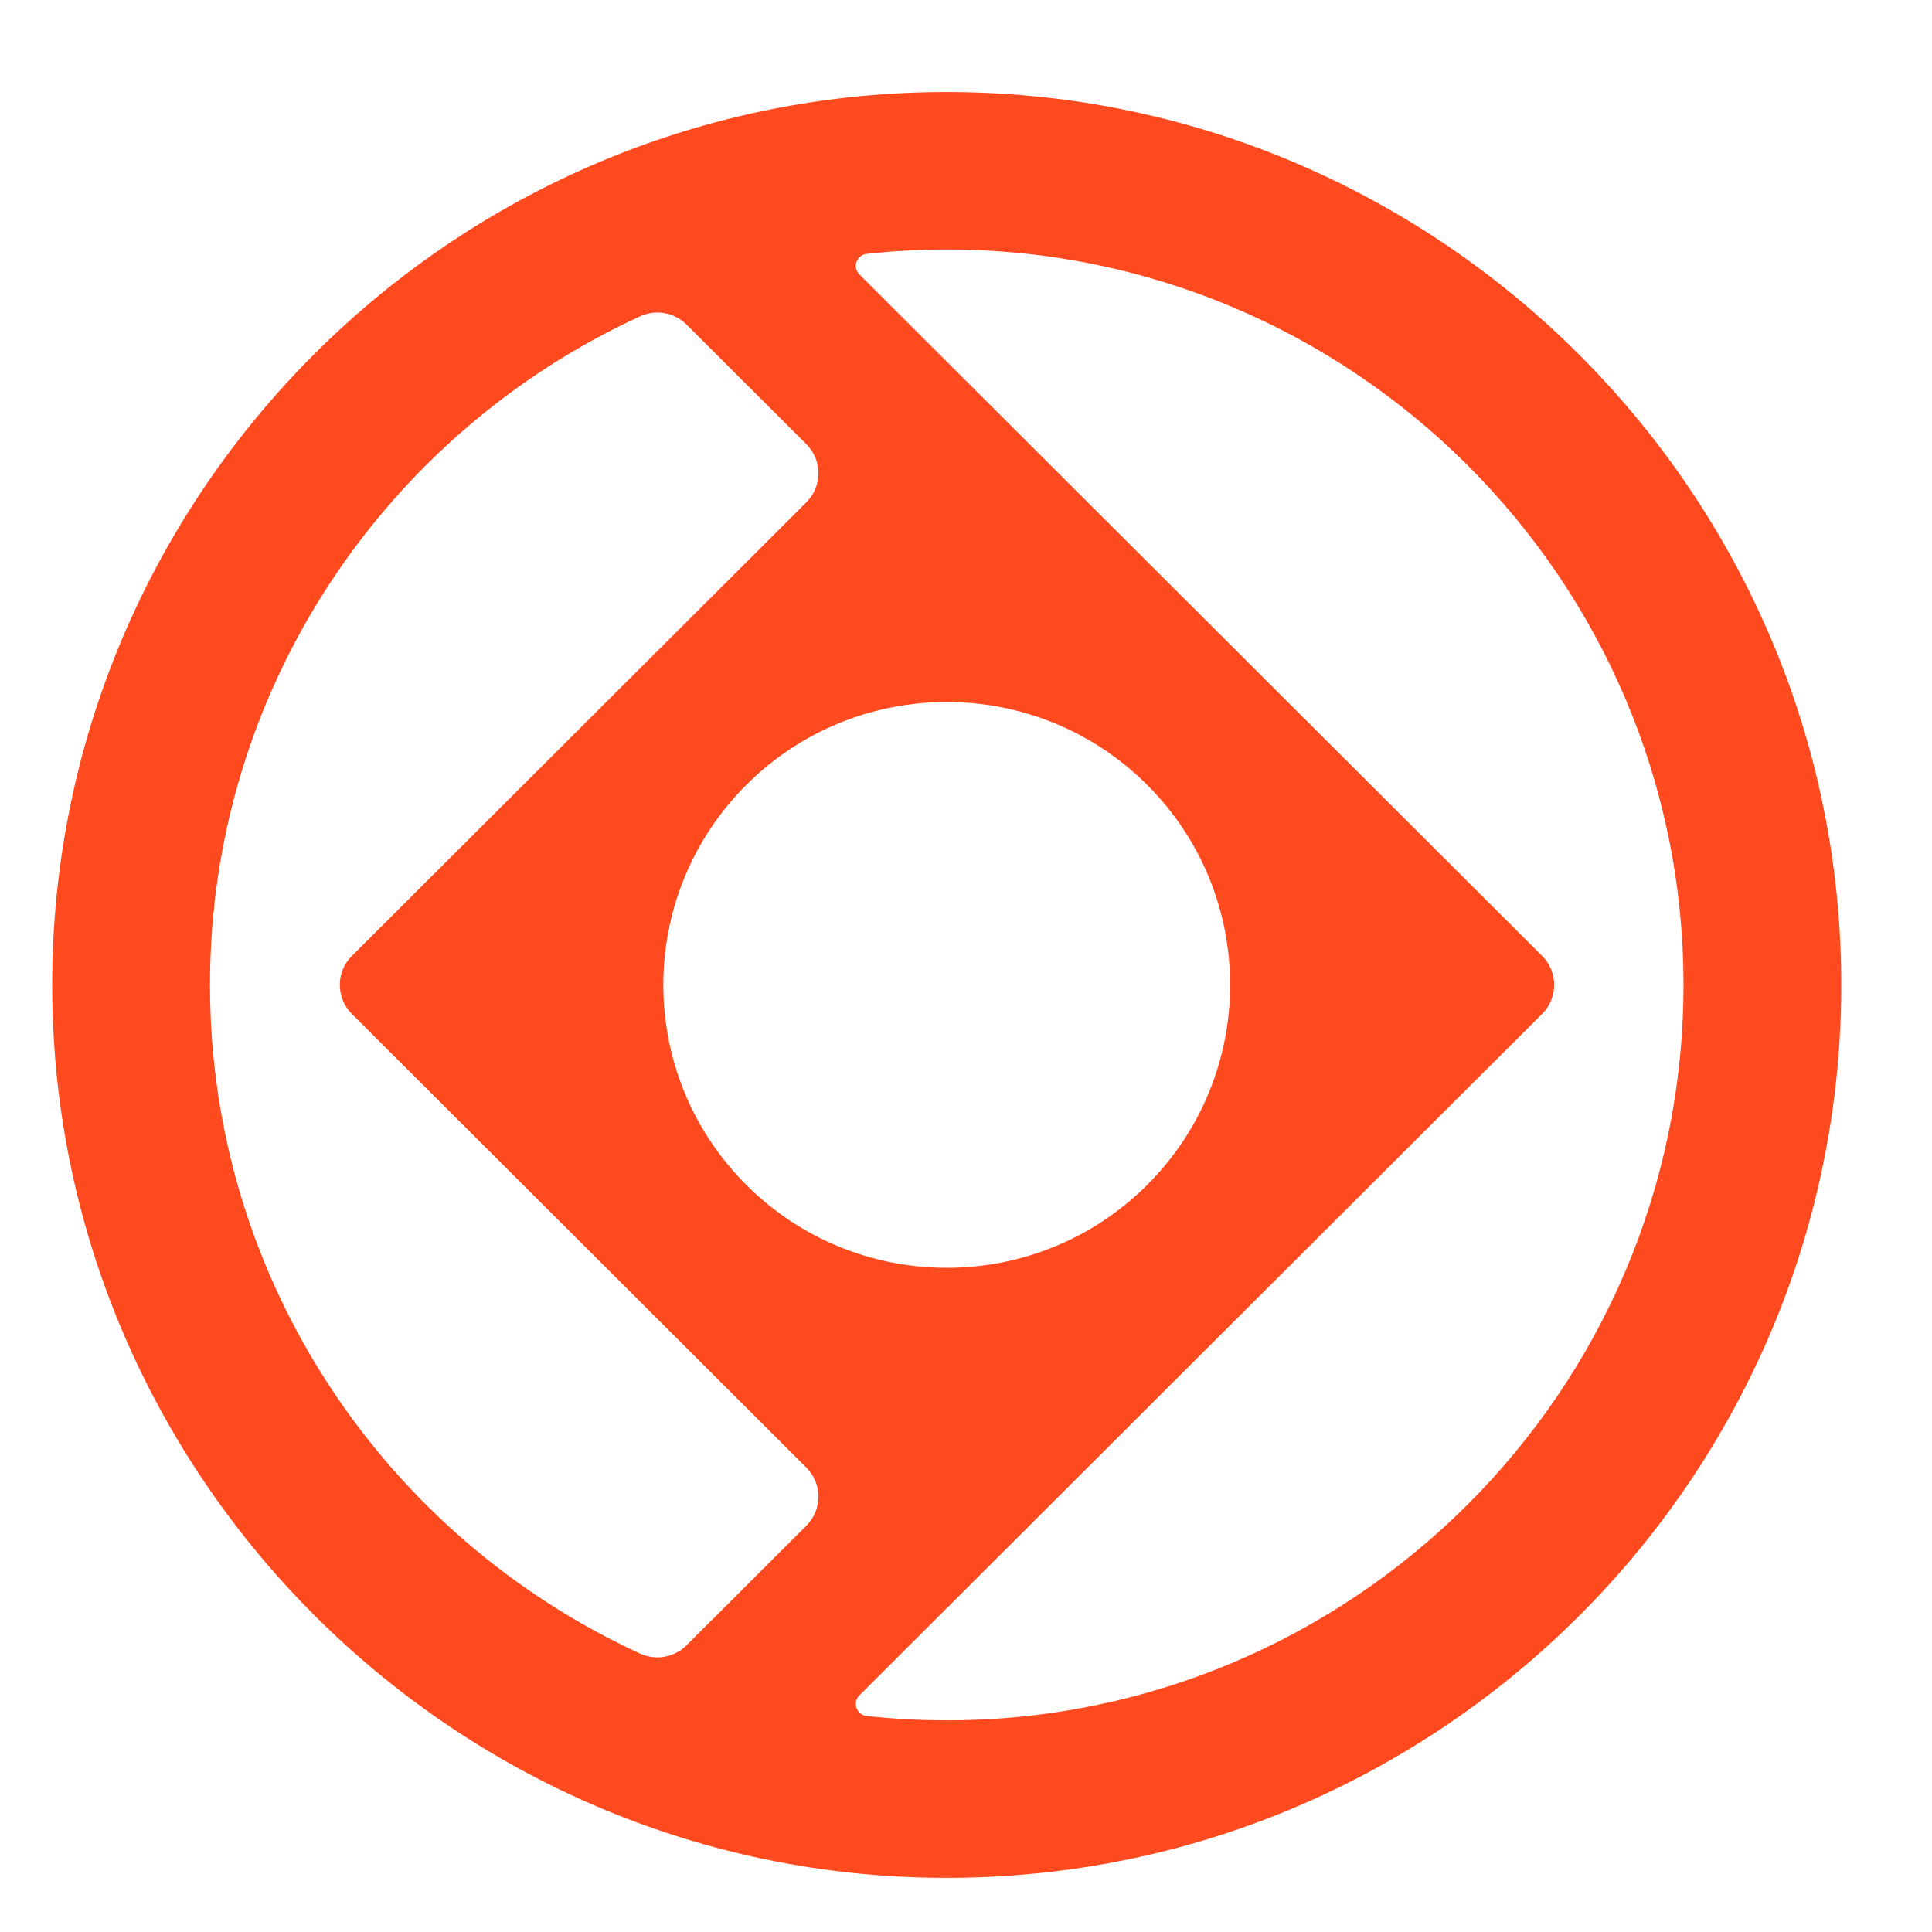
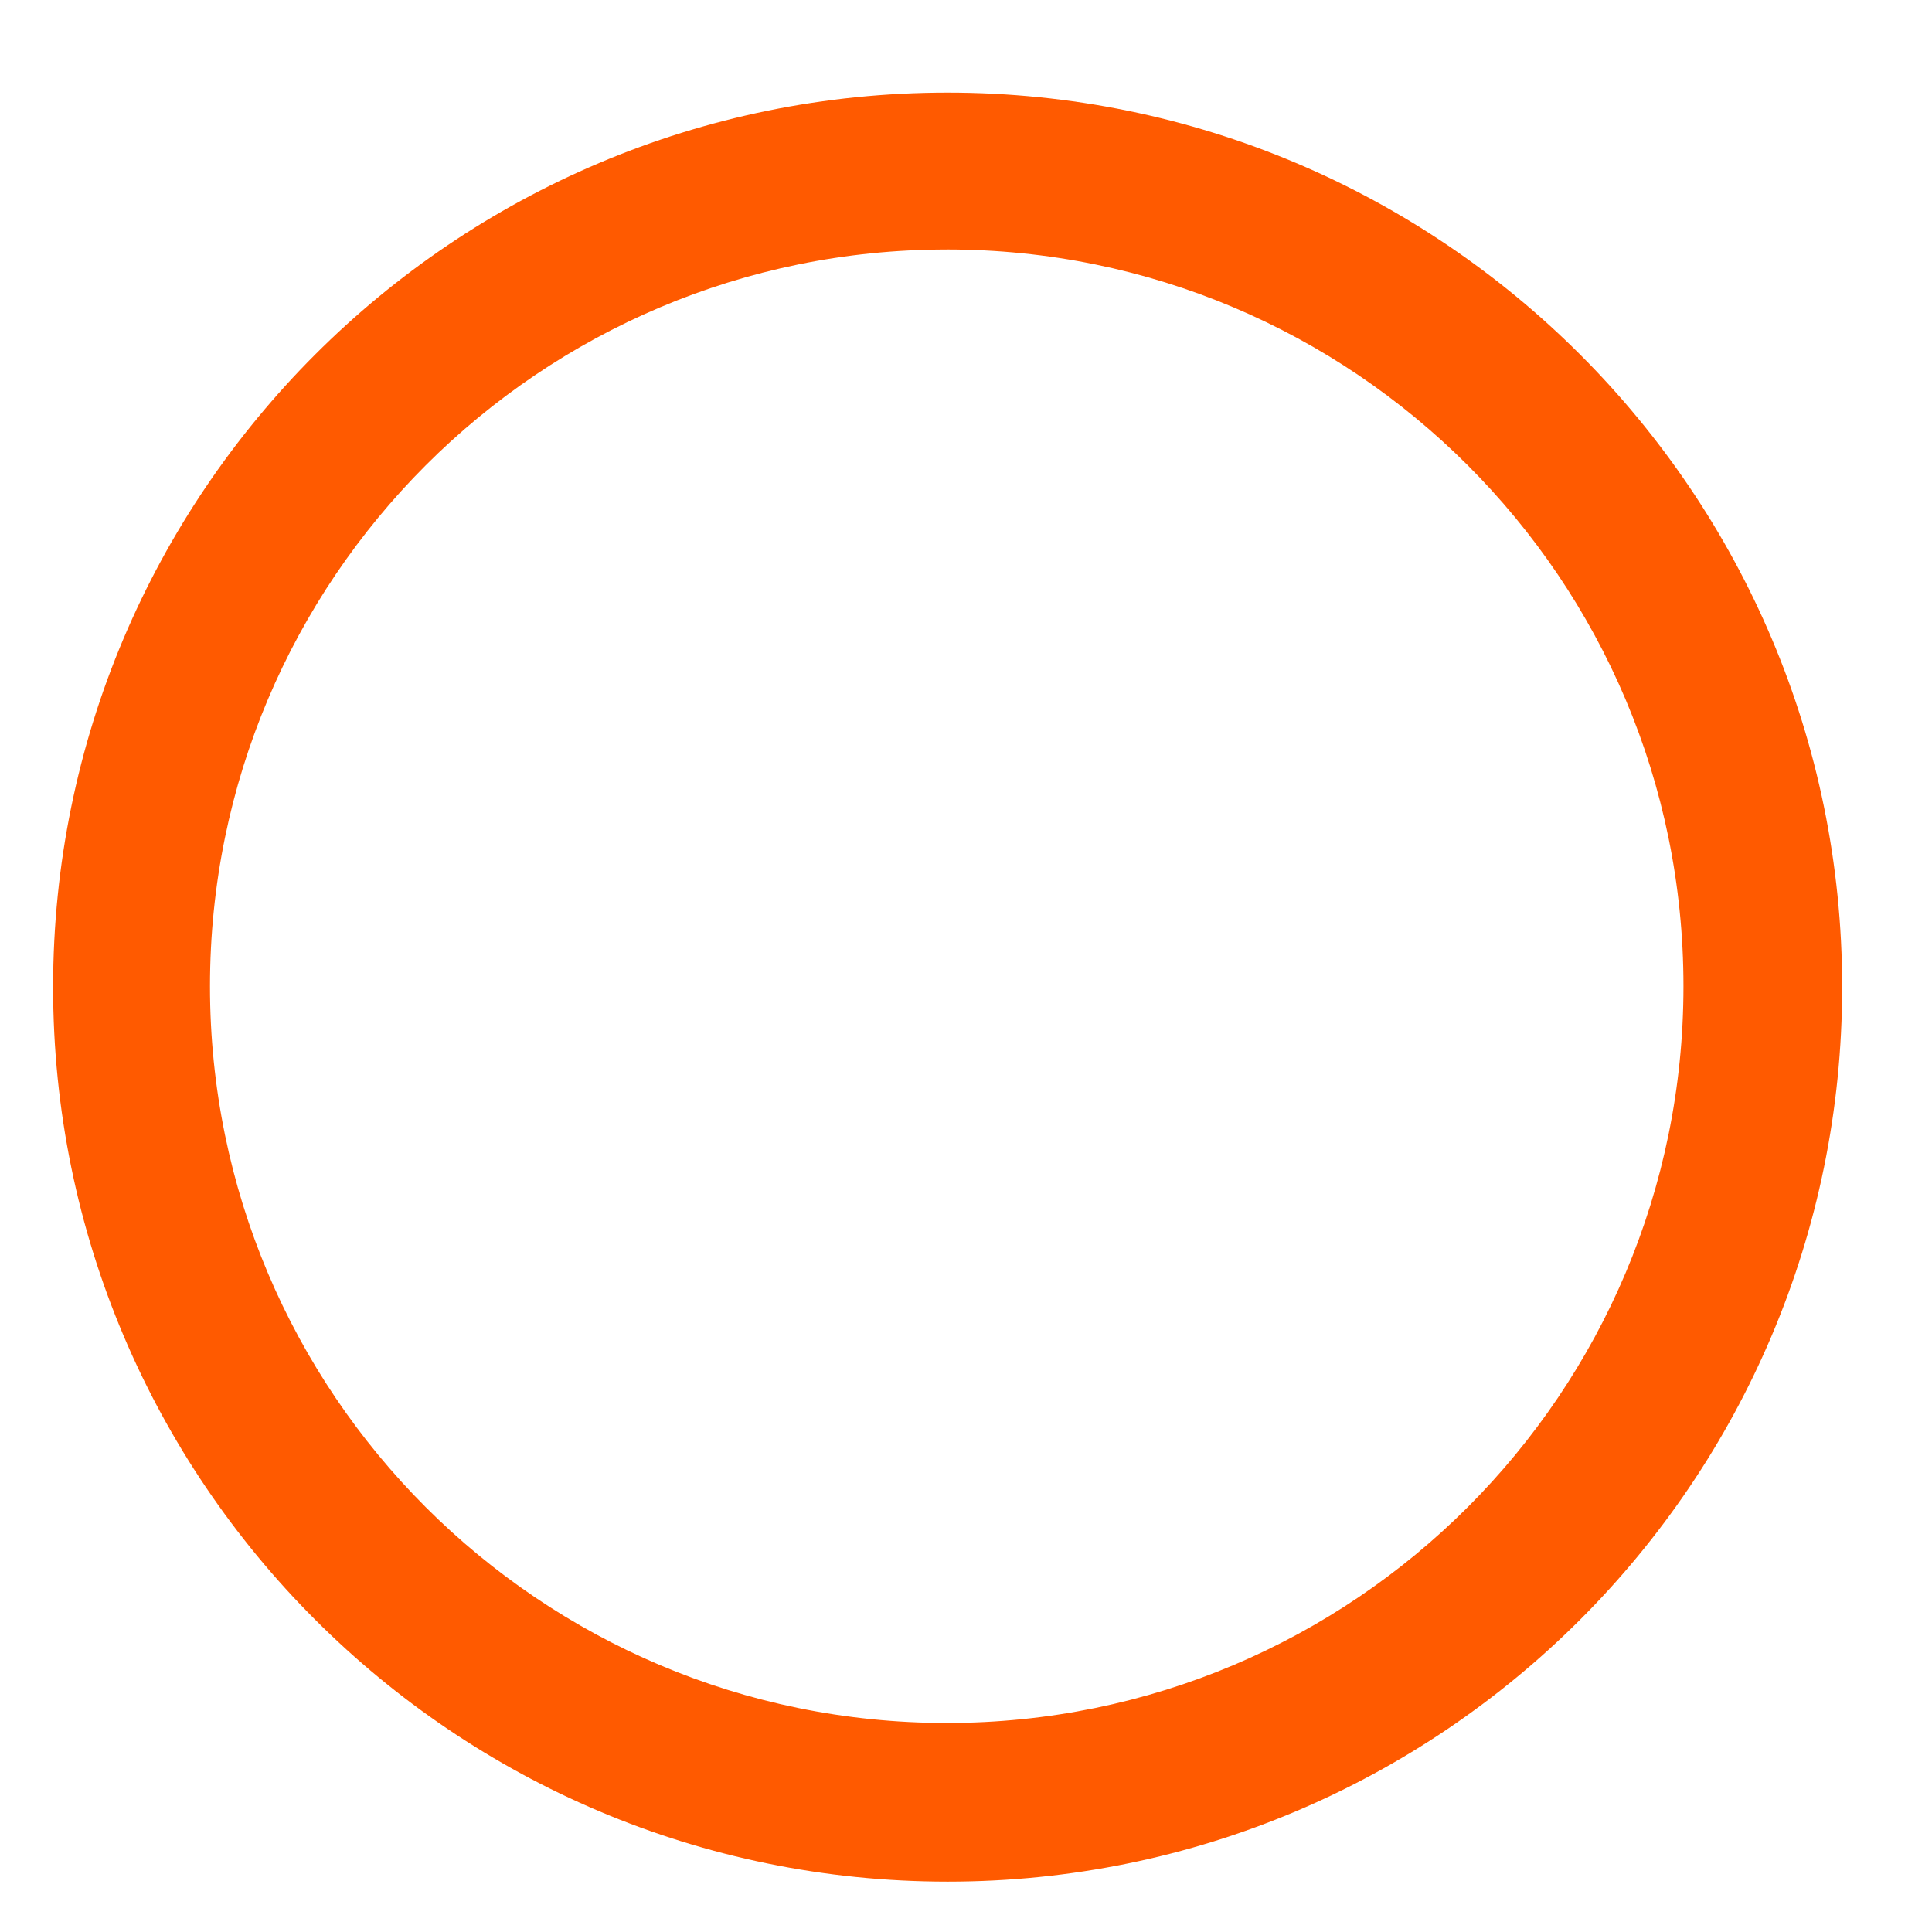
- <svg xmlns="http://www.w3.org/2000/svg" xmlns:ns1="http://www.openswatchbook.org/uri/2009/osb" xmlns:xlink="http://www.w3.org/1999/xlink" version="1.1" id="Layer_1" x="0px" y="0px" width="64" height="64" viewBox="0 0 64 64" enable-background="new 0 0 32 32" xml:space="preserve">
+ <svg xmlns="http://www.w3.org/2000/svg" xmlns:xlink="http://www.w3.org/1999/xlink" version="1.1" id="Layer_1" x="0px" y="0px" width="64" height="64" viewBox="0 0 64 64" enable-background="new 0 0 32 32" xml:space="preserve">
  <defs id="defs7">
    <marker orient="auto" refY="0.0" refX="0.0" id="Arrow1Lstart" style="overflow:visible">
      <path id="path1792" d="M 0.0,0.0 L 5.0,-5.0 L -12.5,0.0 L 5.0,5.0 L 0.0,0.0 z " style="fill-rule:evenodd;stroke:#000000;stroke-width:1pt;stroke-opacity:1;fill:#000000;fill-opacity:1" transform="scale(0.8) translate(12.5,0)" />
    </marker>
-     <linearGradient ns1:paint="solid" id="linearGradient6899">
+     <linearGradient id="linearGradient6899">
      <stop id="stop6901" offset="0" style="stop-color:#074cff;stop-opacity:1;" />
    </linearGradient>
-     <linearGradient ns1:paint="gradient" id="linearGradient4668">
+     <linearGradient id="linearGradient4668">
      <stop id="stop4670" offset="0" style="stop-color:#009b00;stop-opacity:1;" />
      <stop id="stop4672" offset="1" style="stop-color:#009b00;stop-opacity:0;" />
    </linearGradient>
-     <linearGradient ns1:paint="solid" id="linearGradient4662">
+     <linearGradient id="linearGradient4662">
      <stop id="stop4664" offset="0" style="stop-color:#008000;stop-opacity:1;" />
    </linearGradient>
-     <linearGradient ns1:paint="solid" id="linearGradient4529">
+     <linearGradient id="linearGradient4529">
      <stop id="stop4531" offset="0" style="stop-color:#0047ff;stop-opacity:1;" />
    </linearGradient>
    <linearGradient id="linearGradient4513">
      <stop id="stop4515" offset="0" style="stop-color:#ffffff;stop-opacity:1;" />
      <stop id="stop4517" offset="1" style="stop-color:#999999;stop-opacity:1;" />
    </linearGradient>
    <linearGradient id="linearGradient3681">
      <stop style="stop-color:#fff110;stop-opacity:1;" offset="0" id="stop3697" />
      <stop id="stop3685" offset="1" style="stop-color:#cf7008;stop-opacity:1;" />
    </linearGradient>
    <pattern xlink:href="#Strips1_1-4" id="pattern5231" patternTransform="matrix(0.6764373,-0.8182915,2.457831,1.884455,-26.45061,18.29495)" />
    <pattern patternUnits="userSpaceOnUse" width="2" height="1" patternTransform="matrix(0.6677284,-1.003708,2.426188,2.311455,3.476099,3.534923)" id="Strips1_1-4">
      <rect style="fill:black;stroke:none" x="0" y="-0.5" width="1" height="2" id="rect4483-4" />
    </pattern>
    <pattern xlink:href="#Strips1_1-6" id="pattern5231-4" patternTransform="matrix(0.6677284,-1.003708,2.426188,2.311455,39.61838,8.96928)" />
    <pattern patternUnits="userSpaceOnUse" width="2" height="1" patternTransform="matrix(0.6677284,-1.003708,2.426188,2.311455,3.476099,3.534923)" id="Strips1_1-6">
      <rect style="fill:black;stroke:none" x="0" y="-0.5" width="1" height="2" id="rect4483-0" />
    </pattern>
    <pattern xlink:href="#pattern5231-3" id="pattern5296" patternTransform="matrix(0.6651338,-1.06313,2.41676,2.448297,-49.76257,2.954681)" />
    <pattern xlink:href="#Strips1_1-4-3" id="pattern5231-3" patternTransform="matrix(0.6677284,-1.003708,2.426188,2.311455,-26.33628,10.8872)" />
    <pattern patternUnits="userSpaceOnUse" width="2" height="1" patternTransform="matrix(0.6677284,-1.003708,2.426188,2.311455,3.476099,3.534923)" id="Strips1_1-4-3">
      <rect style="fill:black;stroke:none" x="0" y="-0.5" width="1" height="2" id="rect4483-4-6" />
    </pattern>
    <pattern xlink:href="#Strips1_1-9" id="pattern5330" patternTransform="matrix(0.4284489,-0.6215585,1.556767,1.431396,27.94841,13.30646)" />
    <pattern patternUnits="userSpaceOnUse" width="2" height="1" patternTransform="matrix(0.6677284,-1.003708,2.426188,2.311455,3.476099,3.534923)" id="Strips1_1-9">
      <rect style="fill:black;stroke:none" x="0" y="-0.5" width="1" height="2" id="rect4483-3" />
    </pattern>
    <linearGradient gradientTransform="translate(127.2727,-51.27273)" gradientUnits="userSpaceOnUse" y2="40.169" x2="4.061" y1="41.088" x1="37.898" id="linearGradient3687" xlink:href="#linearGradient3681" />
    <linearGradient gradientTransform="translate(127.2727,-51.27273)" gradientUnits="userSpaceOnUse" y2="43.559" x2="59.811" y1="40.485" x1="37.894" id="linearGradient3695" xlink:href="#linearGradient3681" />
    <linearGradient xlink:href="#linearGradient3681" id="linearGradient3608" gradientUnits="userSpaceOnUse" gradientTransform="translate(-37.00068,-20.48737)" x1="37.894" y1="40.485" x2="59.811" y2="43.559" />
    <radialGradient xlink:href="#linearGradient4513" id="radialGradient4538" gradientUnits="userSpaceOnUse" gradientTransform="matrix(1,0,0,1.184116,-8.517325,-3.409757)" cx="32.152" cy="7.932" fx="32.152" fy="7.932" r="23.635" />
    <radialGradient xlink:href="#linearGradient4513" id="radialGradient4538-6" gradientUnits="userSpaceOnUse" gradientTransform="matrix(1,0,0,1.184116,-8.517325,-3.409757)" cx="32.152" cy="7.932" fx="32.152" fy="7.932" r="23.635" />
    <radialGradient xlink:href="#linearGradient4513" id="radialGradient3069" gradientUnits="userSpaceOnUse" gradientTransform="matrix(0.3949791,0,0,1.184116,-2.716491,-26.06701)" cx="32.152" cy="35.869" fx="32.152" fy="35.869" r="23.635" />
    <radialGradient xlink:href="#linearGradient4513" id="radialGradient3102" gradientUnits="userSpaceOnUse" gradientTransform="matrix(0.3949791,0,0,1.184116,-2.716491,-26.06701)" cx="32.152" cy="35.869" fx="32.152" fy="35.869" r="23.635" />
    <pattern xlink:href="#Strips1_1-4-9" id="pattern5231-9" patternTransform="matrix(0.6764373,-0.8182915,2.457831,1.884455,-26.45061,18.29495)" />
    <pattern patternUnits="userSpaceOnUse" width="2" height="1" patternTransform="matrix(0.6677284,-1.003708,2.426188,2.311455,3.476099,3.534923)" id="Strips1_1-4-9">
      <rect style="fill:black;stroke:none" x="0" y="-0.5" width="1" height="2" id="rect4483-4-2" />
    </pattern>
    <pattern xlink:href="#Strips1_1-6-8" id="pattern5231-4-1" patternTransform="matrix(0.6677284,-1.003708,2.426188,2.311455,39.61838,8.96928)" />
    <pattern patternUnits="userSpaceOnUse" width="2" height="1" patternTransform="matrix(0.6677284,-1.003708,2.426188,2.311455,3.476099,3.534923)" id="Strips1_1-6-8">
      <rect style="fill:black;stroke:none" x="0" y="-0.5" width="1" height="2" id="rect4483-0-0" />
    </pattern>
    <pattern xlink:href="#pattern5231-3-7" id="pattern5296-6" patternTransform="matrix(0.6651338,-1.06313,2.41676,2.448297,-49.76257,2.954681)" />
    <pattern xlink:href="#Strips1_1-4-3-8" id="pattern5231-3-7" patternTransform="matrix(0.6677284,-1.003708,2.426188,2.311455,-26.33628,10.8872)" />
    <pattern patternUnits="userSpaceOnUse" width="2" height="1" patternTransform="matrix(0.6677284,-1.003708,2.426188,2.311455,3.476099,3.534923)" id="Strips1_1-4-3-8">
      <rect style="fill:black;stroke:none" x="0" y="-0.5" width="1" height="2" id="rect4483-4-6-4" />
    </pattern>
    <pattern xlink:href="#Strips1_1-9-7" id="pattern5330-0" patternTransform="matrix(0.4284489,-0.6215585,1.556767,1.431396,27.94841,13.30646)" />
    <pattern patternUnits="userSpaceOnUse" width="2" height="1" patternTransform="matrix(0.6677284,-1.003708,2.426188,2.311455,3.476099,3.534923)" id="Strips1_1-9-7">
      <rect style="fill:black;stroke:none" x="0" y="-0.5" width="1" height="2" id="rect4483-3-7" />
    </pattern>
    <linearGradient gradientTransform="translate(127.2727,-51.27273)" gradientUnits="userSpaceOnUse" y2="40.169" x2="4.061" y1="41.088" x1="37.898" id="linearGradient4480" xlink:href="#linearGradient3681" />
    <linearGradient gradientTransform="translate(127.2727,-51.27273)" gradientUnits="userSpaceOnUse" y2="43.559" x2="59.811" y1="40.485" x1="37.894" id="linearGradient4482" xlink:href="#linearGradient3681" />
    <linearGradient xlink:href="#linearGradient3681" id="linearGradient4484" gradientUnits="userSpaceOnUse" gradientTransform="translate(-37.00068,-20.48737)" x1="37.894" y1="40.485" x2="59.811" y2="43.559" />
    <radialGradient xlink:href="#linearGradient4513" id="radialGradient4538-3" gradientUnits="userSpaceOnUse" gradientTransform="matrix(1,0,0,1.184116,-8.517325,-3.409757)" cx="32.152" cy="7.932" fx="32.152" fy="7.932" r="23.635" />
    <radialGradient xlink:href="#linearGradient4513" id="radialGradient4538-6-9" gradientUnits="userSpaceOnUse" gradientTransform="matrix(1,0,0,1.184116,-8.517325,-3.409757)" cx="32.152" cy="7.932" fx="32.152" fy="7.932" r="23.635" />
    <radialGradient xlink:href="#linearGradient4513" id="radialGradient3069-7" gradientUnits="userSpaceOnUse" gradientTransform="matrix(0.3949791,0,0,1.184116,-2.716491,-26.06701)" cx="32.152" cy="35.869" fx="32.152" fy="35.869" r="23.635" />
    <radialGradient xlink:href="#linearGradient4513" id="radialGradient3102-2" gradientUnits="userSpaceOnUse" gradientTransform="matrix(0.3949791,0,0,1.184116,-2.716491,-26.06701)" cx="32.152" cy="35.869" fx="32.152" fy="35.869" r="23.635" />
  </defs>
  <g style="fill:#000000;fill-opacity:1;stroke:none" id="g1504" transform="matrix(0.1109209,0,0,0.1109209,4.060724,-3.740451)">
</g>
  <g style="fill:#000000;fill-opacity:1;stroke:none" id="g1506" transform="matrix(0.1109209,0,0,0.1109209,4.060724,-3.740451)">
</g>
  <g style="fill:#000000;fill-opacity:1;stroke:none" id="g1508" transform="matrix(0.1109209,0,0,0.1109209,4.060724,-3.740451)">
</g>
  <g style="fill:#000000;fill-opacity:1;stroke:none" id="g1510" transform="matrix(0.1109209,0,0,0.1109209,4.060724,-3.740451)">
</g>
  <g style="fill:#000000;fill-opacity:1;stroke:none" id="g1512" transform="matrix(0.1109209,0,0,0.1109209,4.060724,-3.740451)">
</g>
  <g style="fill:#000000;fill-opacity:1;stroke:none" id="g1514" transform="matrix(0.1109209,0,0,0.1109209,4.060724,-3.740451)">
</g>
  <g style="fill:#000000;fill-opacity:1;stroke:none" id="g1516" transform="matrix(0.1109209,0,0,0.1109209,4.060724,-3.740451)">
</g>
  <g style="fill:#000000;fill-opacity:1;stroke:none" id="g1518" transform="matrix(0.1109209,0,0,0.1109209,4.060724,-3.740451)">
</g>
  <g style="fill:#000000;fill-opacity:1;stroke:none" id="g1520" transform="matrix(0.1109209,0,0,0.1109209,4.060724,-3.740451)">
</g>
  <g style="fill:#000000;fill-opacity:1;stroke:none" id="g1522" transform="matrix(0.1109209,0,0,0.1109209,4.060724,-3.740451)">
</g>
  <g style="fill:#000000;fill-opacity:1;stroke:none" id="g1524" transform="matrix(0.1109209,0,0,0.1109209,4.060724,-3.740451)">
</g>
  <g style="fill:#000000;fill-opacity:1;stroke:none" id="g1526" transform="matrix(0.1109209,0,0,0.1109209,4.060724,-3.740451)">
</g>
  <g style="fill:#000000;fill-opacity:1;stroke:none" id="g1528" transform="matrix(0.1109209,0,0,0.1109209,4.060724,-3.740451)">
</g>
  <g style="fill:#000000;fill-opacity:1;stroke:none" id="g1530" transform="matrix(0.1109209,0,0,0.1109209,4.060724,-3.740451)">
</g>
  <g style="fill:#000000;fill-opacity:1;stroke:none" id="g1532" transform="matrix(0.1109209,0,0,0.1109209,4.060724,-3.740451)">
</g>
-   <path class="cls-1" d="M 32.344,3.064 C 15.23,2.508 1.189,16.525 1.745,33.608 2.25,49.108 14.852,61.686 30.379,62.19 47.494,62.746 61.535,48.729 60.978,31.646 60.473,16.147 47.872,3.568 32.344,3.064 Z M 6.956,32.627 c 0,-9.817 5.848,-18.295 14.249,-22.149 0.519,-0.238 1.131,-0.13 1.535,0.273 l 3.974,3.967 c 0.53,0.529 0.53,1.388 0,1.918 L 11.654,31.668 c -0.53,0.529 -0.53,1.388 0,1.918 l 15.06,15.033 c 0.53,0.529 0.53,1.388 0,1.918 l -3.974,3.967 c -0.404,0.403 -1.016,0.511 -1.535,0.273 C 12.804,50.922 6.956,42.444 6.956,32.627 Z M 38,39.253 v 0 c -3.666,3.66 -9.611,3.66 -13.277,0 v 0 c -3.666,-3.66 -3.666,-9.593 0,-13.253 v 0 C 28.389,22.34 34.334,22.34 38,26 v 0 c 3.666,3.66 3.666,9.593 0,13.253 z m -6.639,17.735 c -0.896,0 -1.781,-0.05 -2.652,-0.144 -0.335,-0.037 -0.481,-0.443 -0.242,-0.681 l 22.619,-22.578 c 0.53,-0.529 0.53,-1.388 0,-1.918 L 28.468,9.09 c -0.238,-0.238 -0.093,-0.644 0.242,-0.681 0.871,-0.095 1.755,-0.144 2.652,-0.144 13.457,0 24.406,10.929 24.406,24.362 0,13.433 -10.949,24.362 -24.406,24.362 z" id="path216" style="fill:#ff4a1f;fill-opacity:1;stroke-width:0.059" />
+   <path id="path2-7" style="display:inline;fill:#ff5a00;fill-opacity:1;stroke:none;stroke-width:0.049;stroke-opacity:1" d="M 31.391,3.067 A 29.633,29.633 0 0 0 1.759,32.7 29.633,29.633 0 0 0 31.391,62.332 29.633,29.633 0 0 0 61.024,32.7 29.633,29.633 0 0 0 31.391,3.067 Z m -0.03,5.197 A 24.405,24.405 0 0 1 55.767,32.67 24.405,24.405 0 0 1 31.362,57.076 24.405,24.405 0 0 1 6.956,32.67 24.405,24.405 0 0 1 31.362,8.265 Z" />
</svg>
